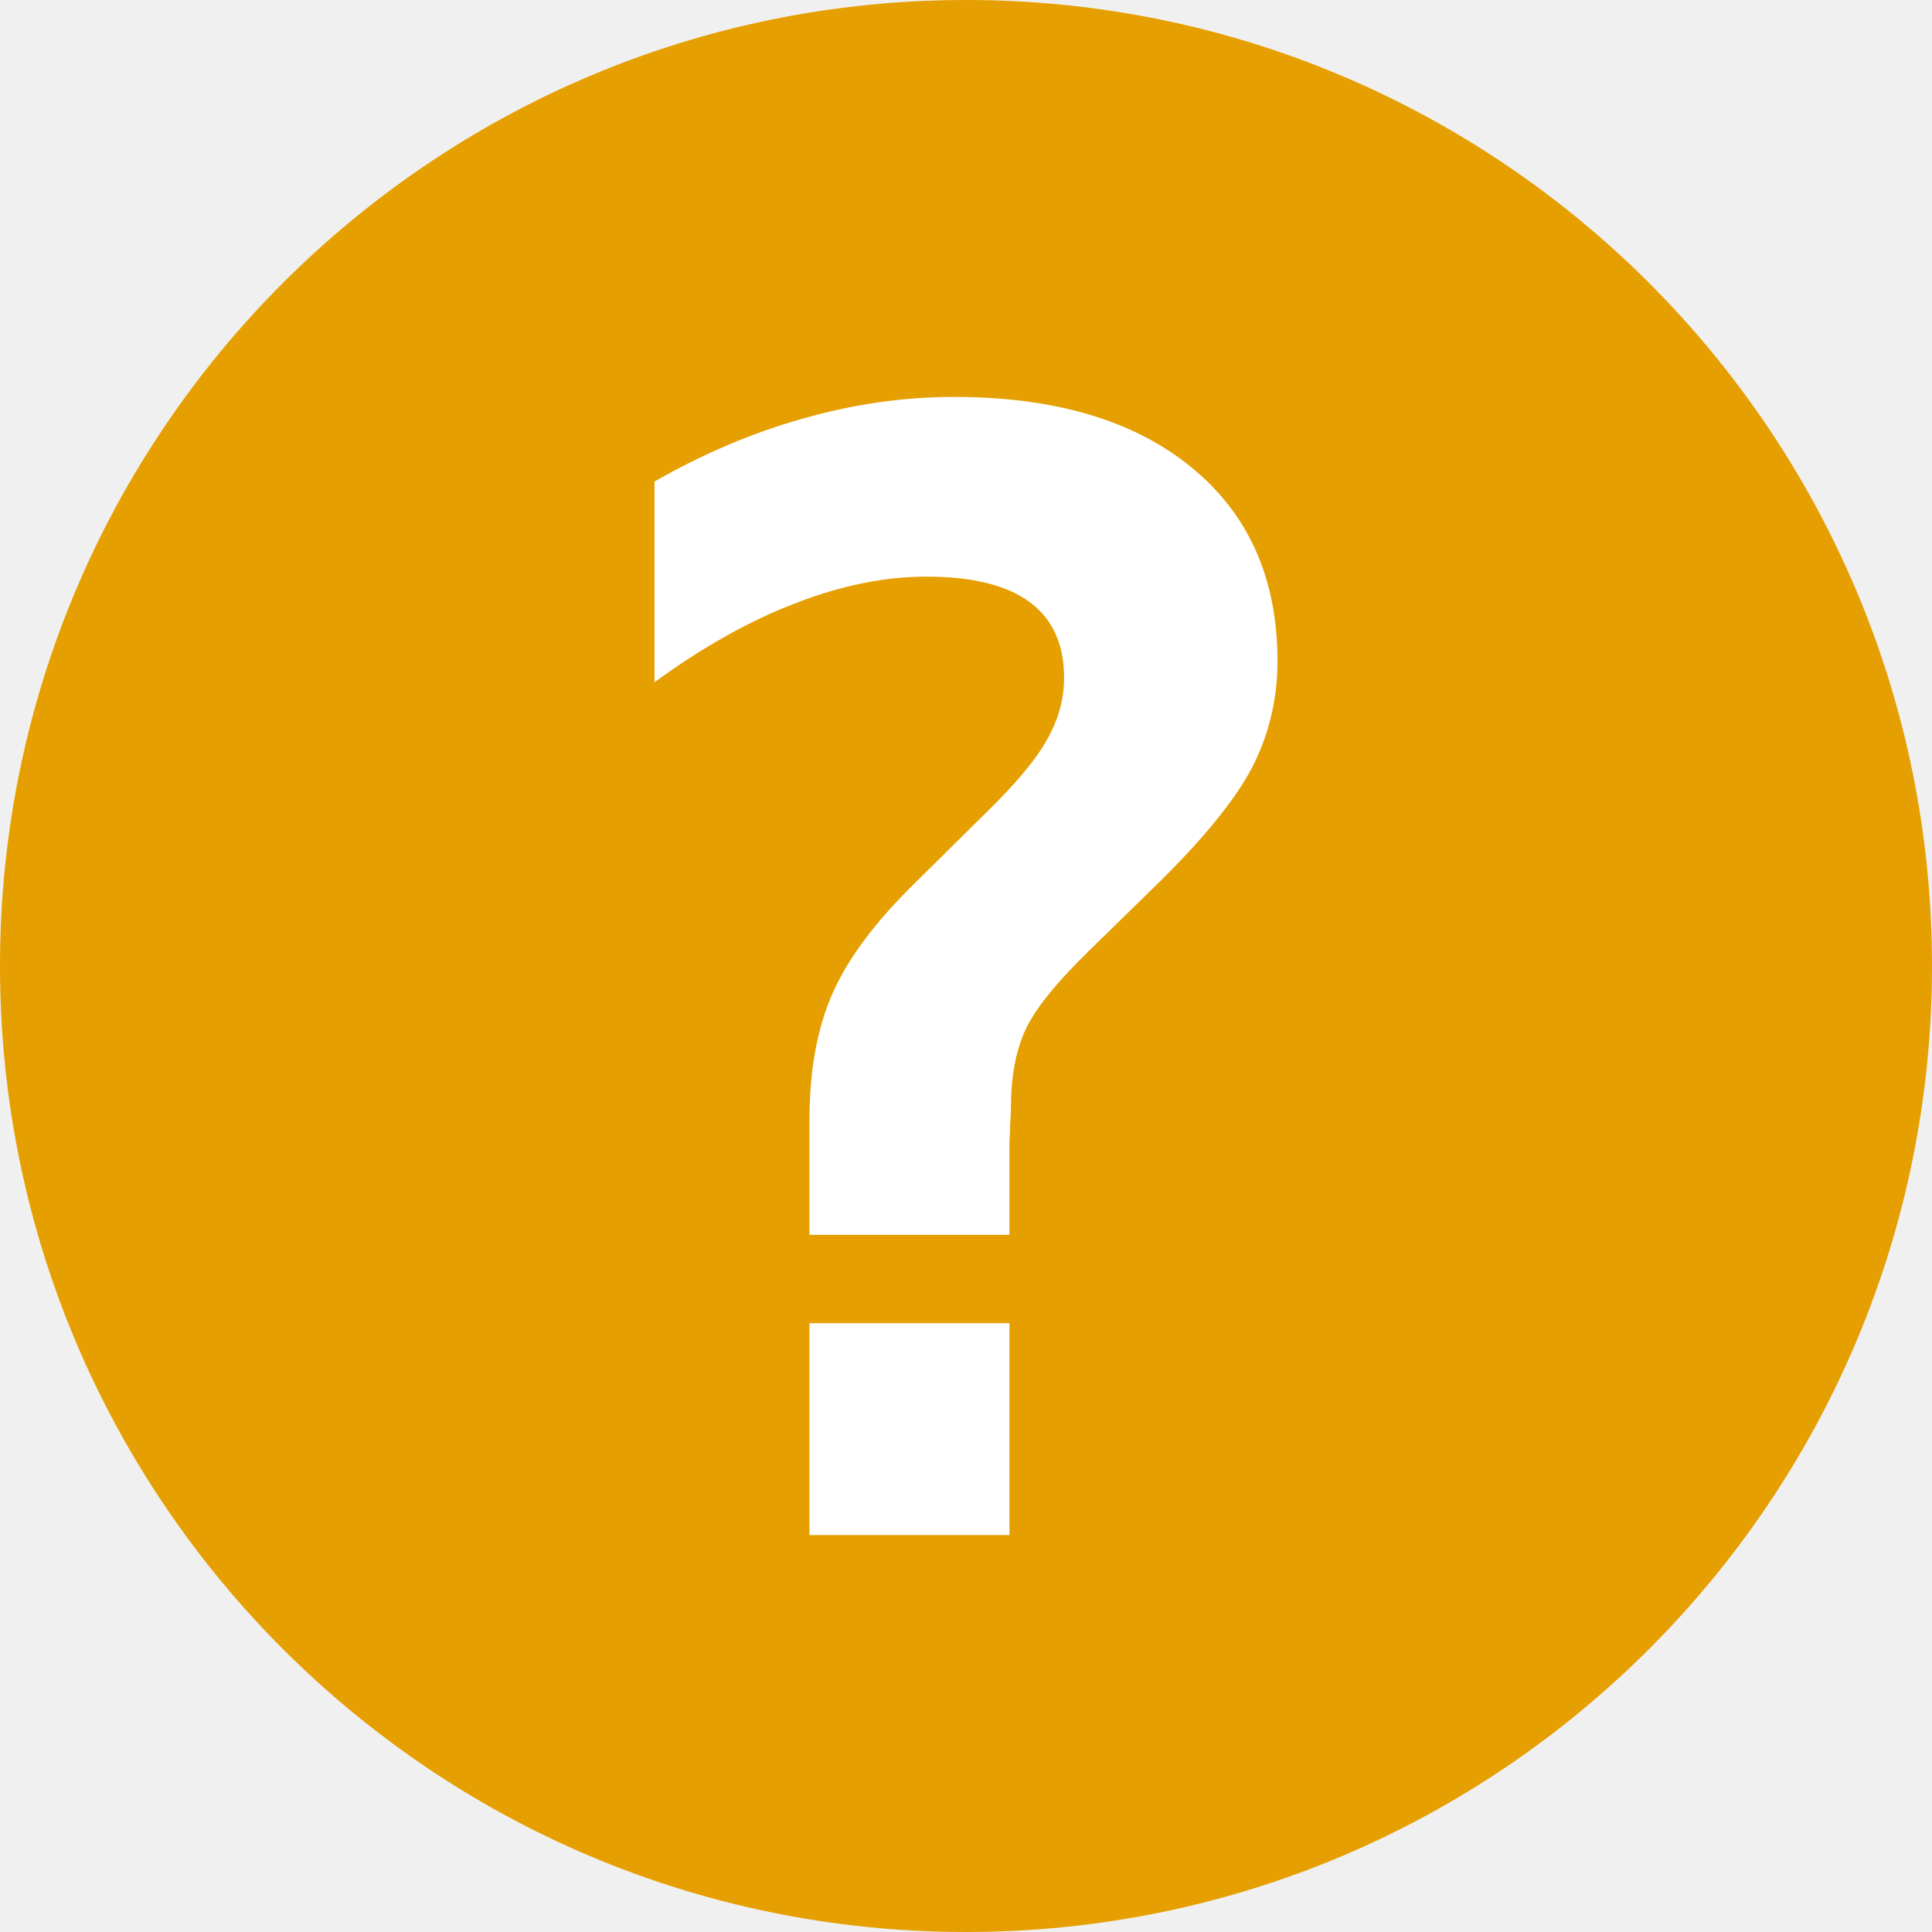
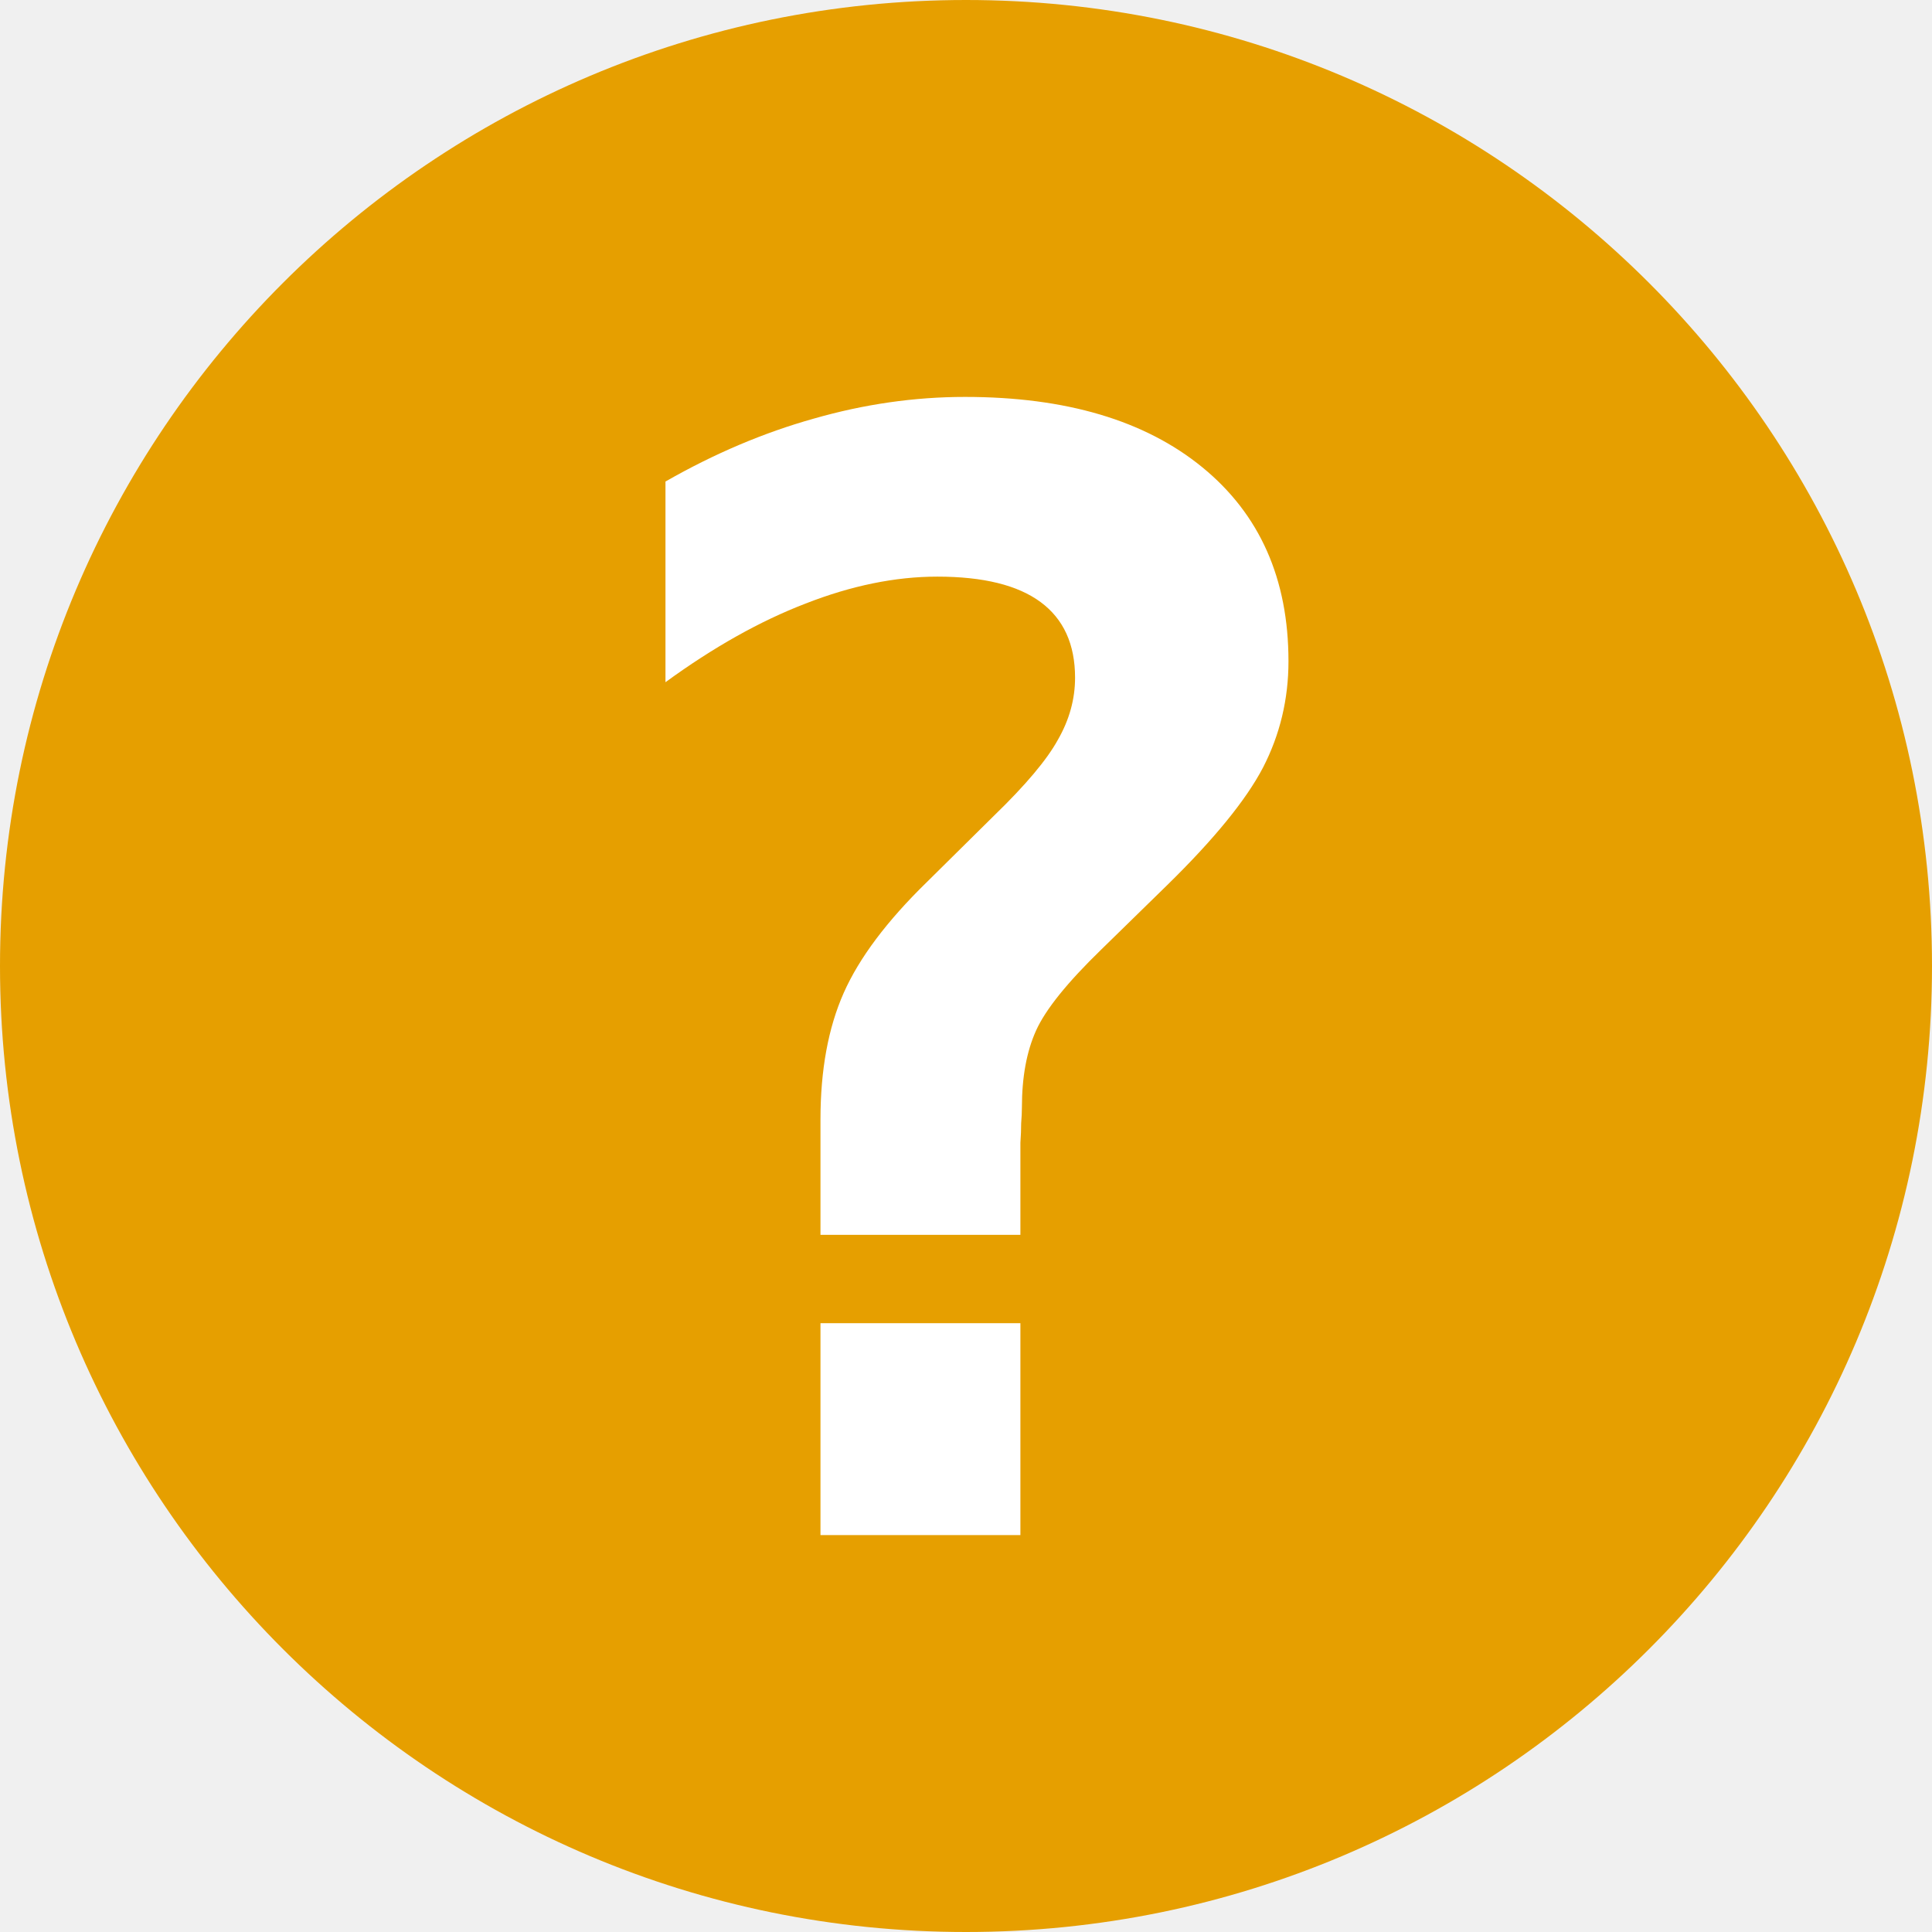
<svg xmlns="http://www.w3.org/2000/svg" width="1000mm" height="1000mm" viewBox="0 0 1000 1000" version="1.1" id="svg1">
  <defs id="defs1" />
  <g id="layer1">
    <circle style="fill:#e69f00;fill-opacity:1;stroke-width:4.726" id="path1" cx="500" cy="500" r="500" />
-     <path style="font-weight:bold;font-size:793.75px;font-family:Menlo;-inkscape-font-specification:'Menlo Bold';letter-spacing:-264.583px;fill:#ffffff;stroke-width:4.726" d="M 418.997,684.872 H 522.479 V 794.556 H 418.997 Z M 522.479,639.139 H 418.997 v -59.686 q 0,-38.37 12.015,-65.5 12.015,-27.13 43.021,-57.361 l 34.882,-34.494 q 24.417,-23.642 32.944,-39.145 8.914,-15.503 8.914,-32.169 0,-25.967 -17.828,-39.145 -17.828,-13.177 -53.485,-13.177 -32.556,0 -68.213,13.953 -35.269,13.565 -72.476,40.695 V 249.24 q 37.982,-21.704 76.74,-32.556 39.145,-11.24 78.29,-11.24 78.29,0 122.861,36.432 44.571,36.432 44.571,100.381 0,29.456 -13.177,55.035 -13.177,25.192 -49.609,60.849 l -34.106,33.331 q -26.355,25.58 -33.719,41.858 -7.364,16.278 -7.364,39.92 0,3.488 -0.388,8.139 0,4.651 -0.388,10.077 z" id="text1" aria-label="?" />
+     <path style="font-weight:bold;font-size:793.75px;font-family:Menlo;-inkscape-font-specification:'Menlo Bold';letter-spacing:-264.583px;fill:#ffffff;stroke-width:4.726" d="M 424.675,684.872 H 528.157 V 794.556 H 424.675 Z M 528.157,639.139 H 424.675 v -59.686 q 0,-38.37 12.015,-65.5 12.015,-27.13 43.021,-57.361 l 34.882,-34.494 q 24.417,-23.642 32.944,-39.145 8.914,-15.503 8.914,-32.169 0,-25.967 -17.828,-39.145 -17.828,-13.177 -53.485,-13.177 -32.556,0 -68.213,13.953 -35.269,13.565 -72.476,40.695 V 249.24 q 37.982,-21.704 76.74,-32.556 39.145,-11.24 78.29,-11.24 78.29,0 122.861,36.432 44.571,36.432 44.571,100.381 0,29.456 -13.177,55.035 -13.177,25.192 -49.609,60.849 l -34.106,33.331 q -26.355,25.58 -33.719,41.858 -7.364,16.278 -7.364,39.92 0,3.488 -0.388,8.139 0,4.651 -0.388,10.077 z" id="text1" aria-label="?" />
  </g>
</svg>
